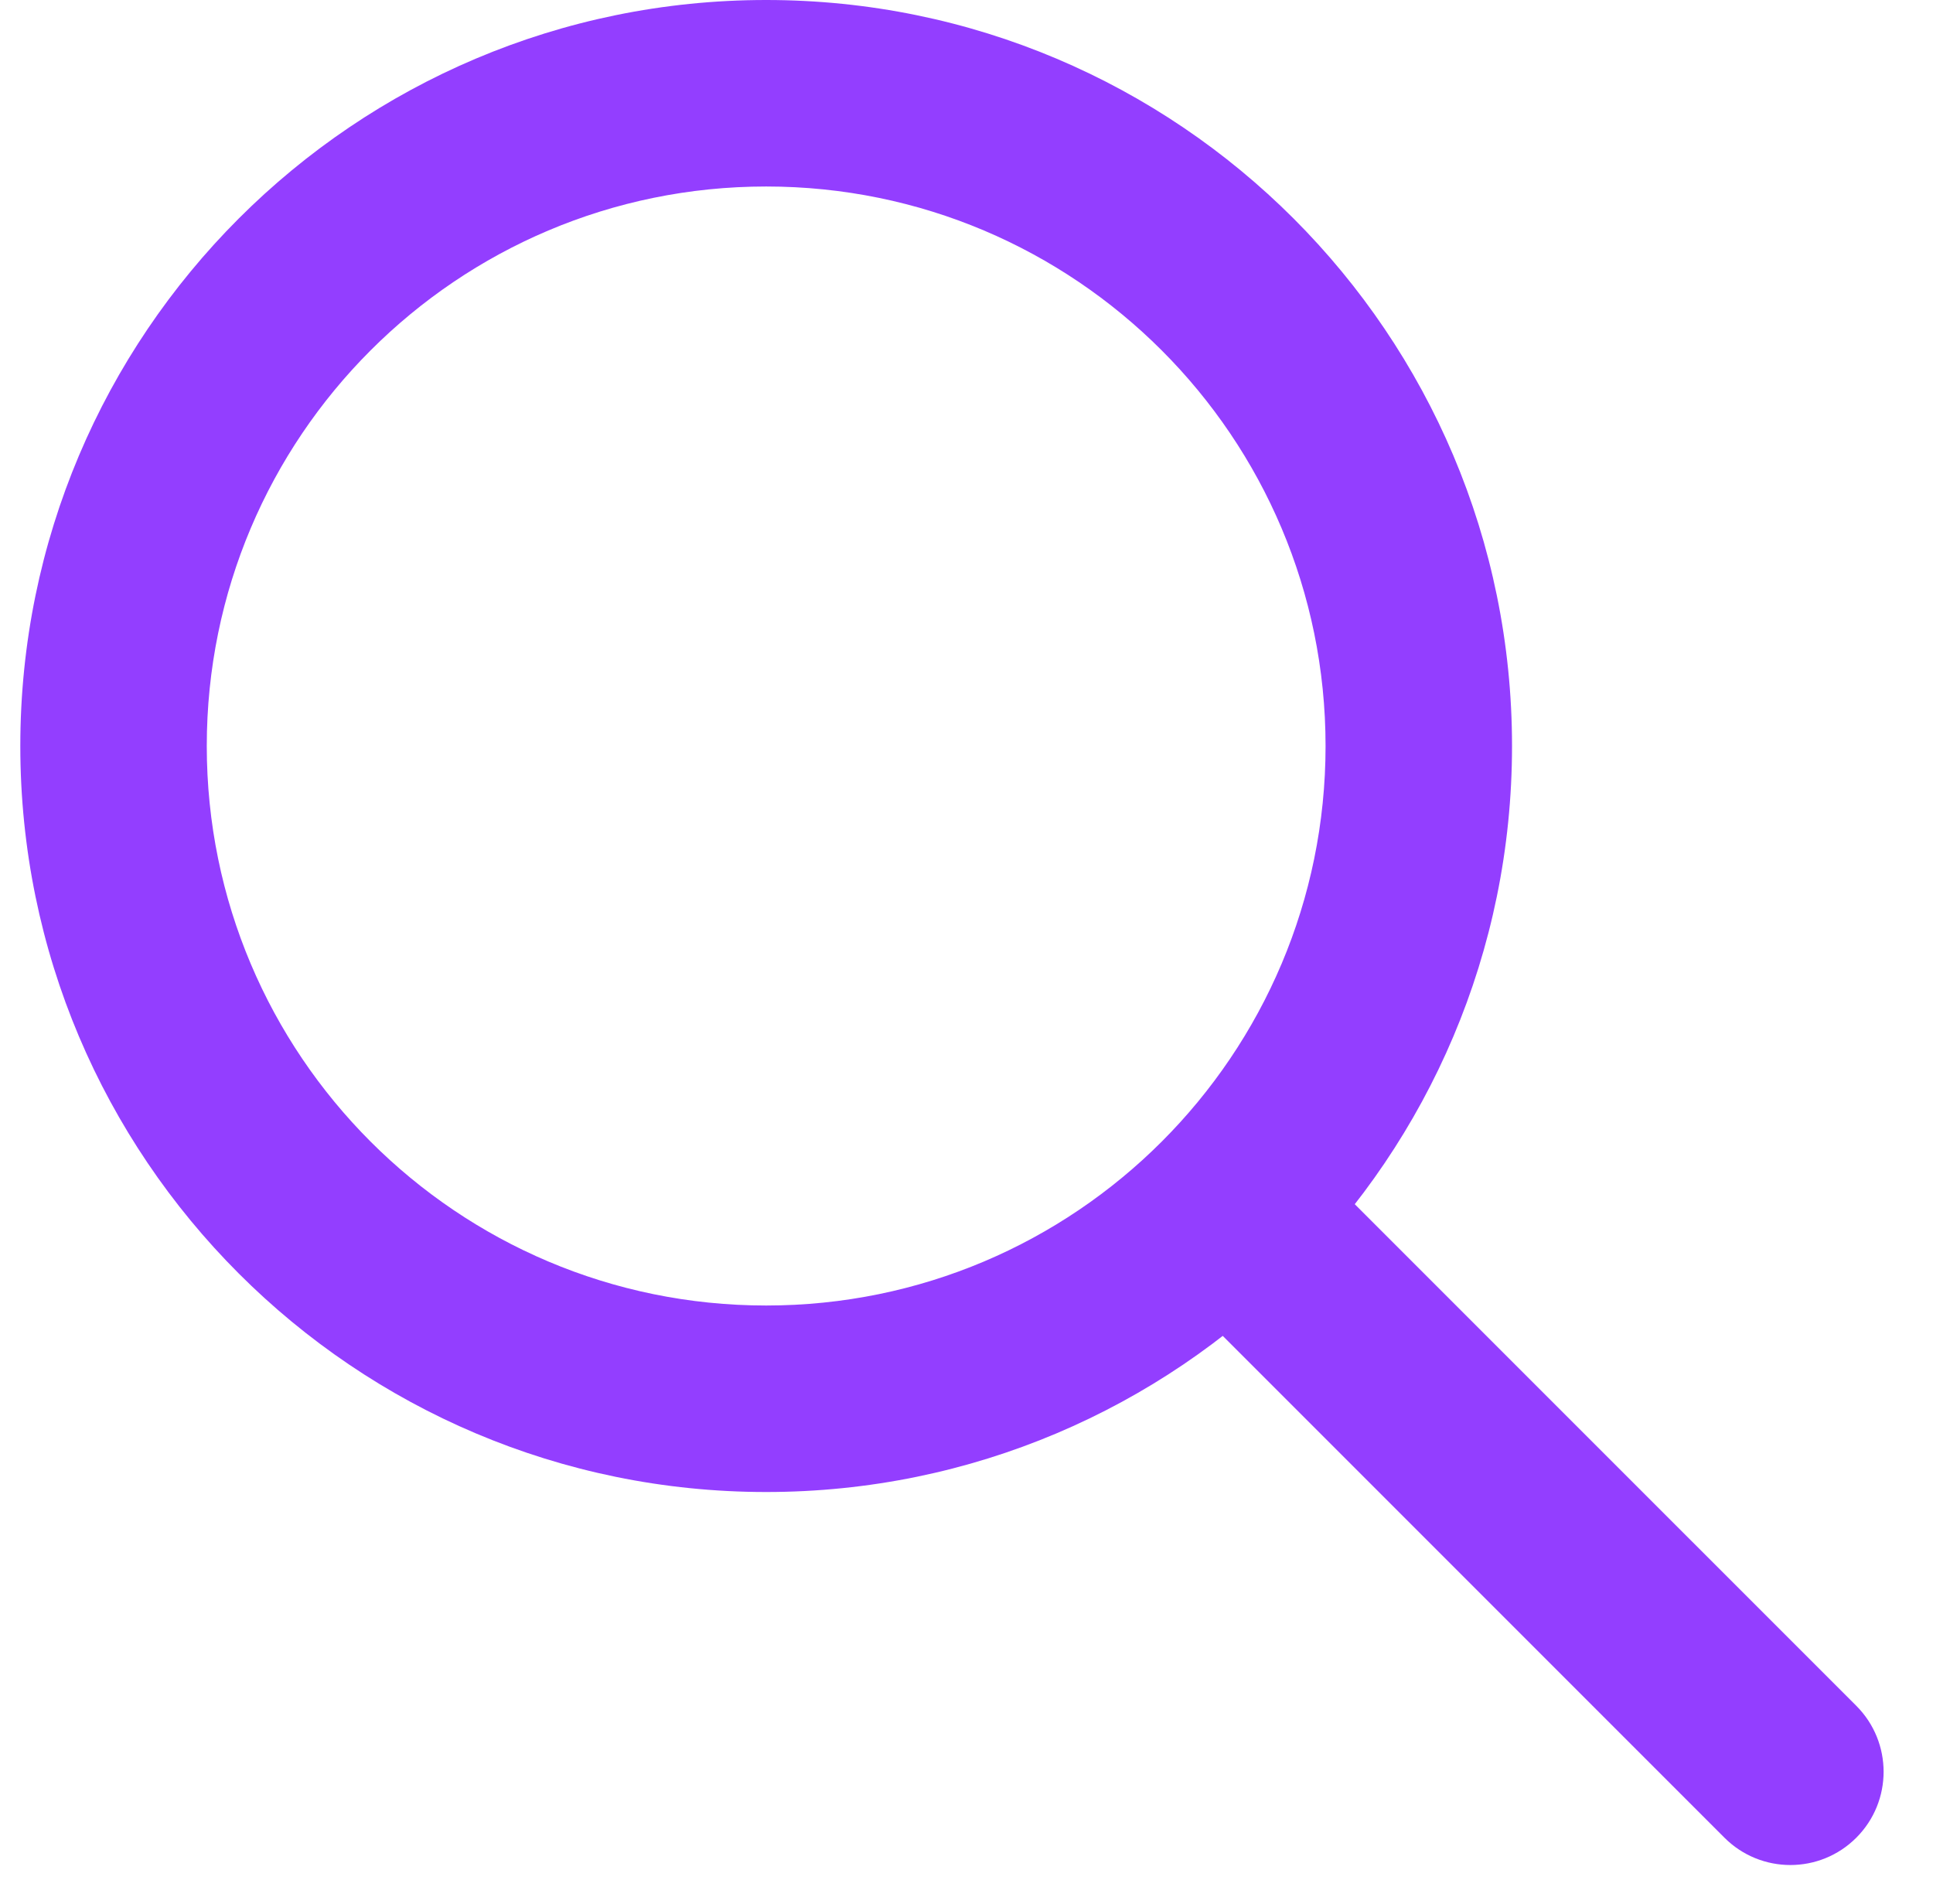
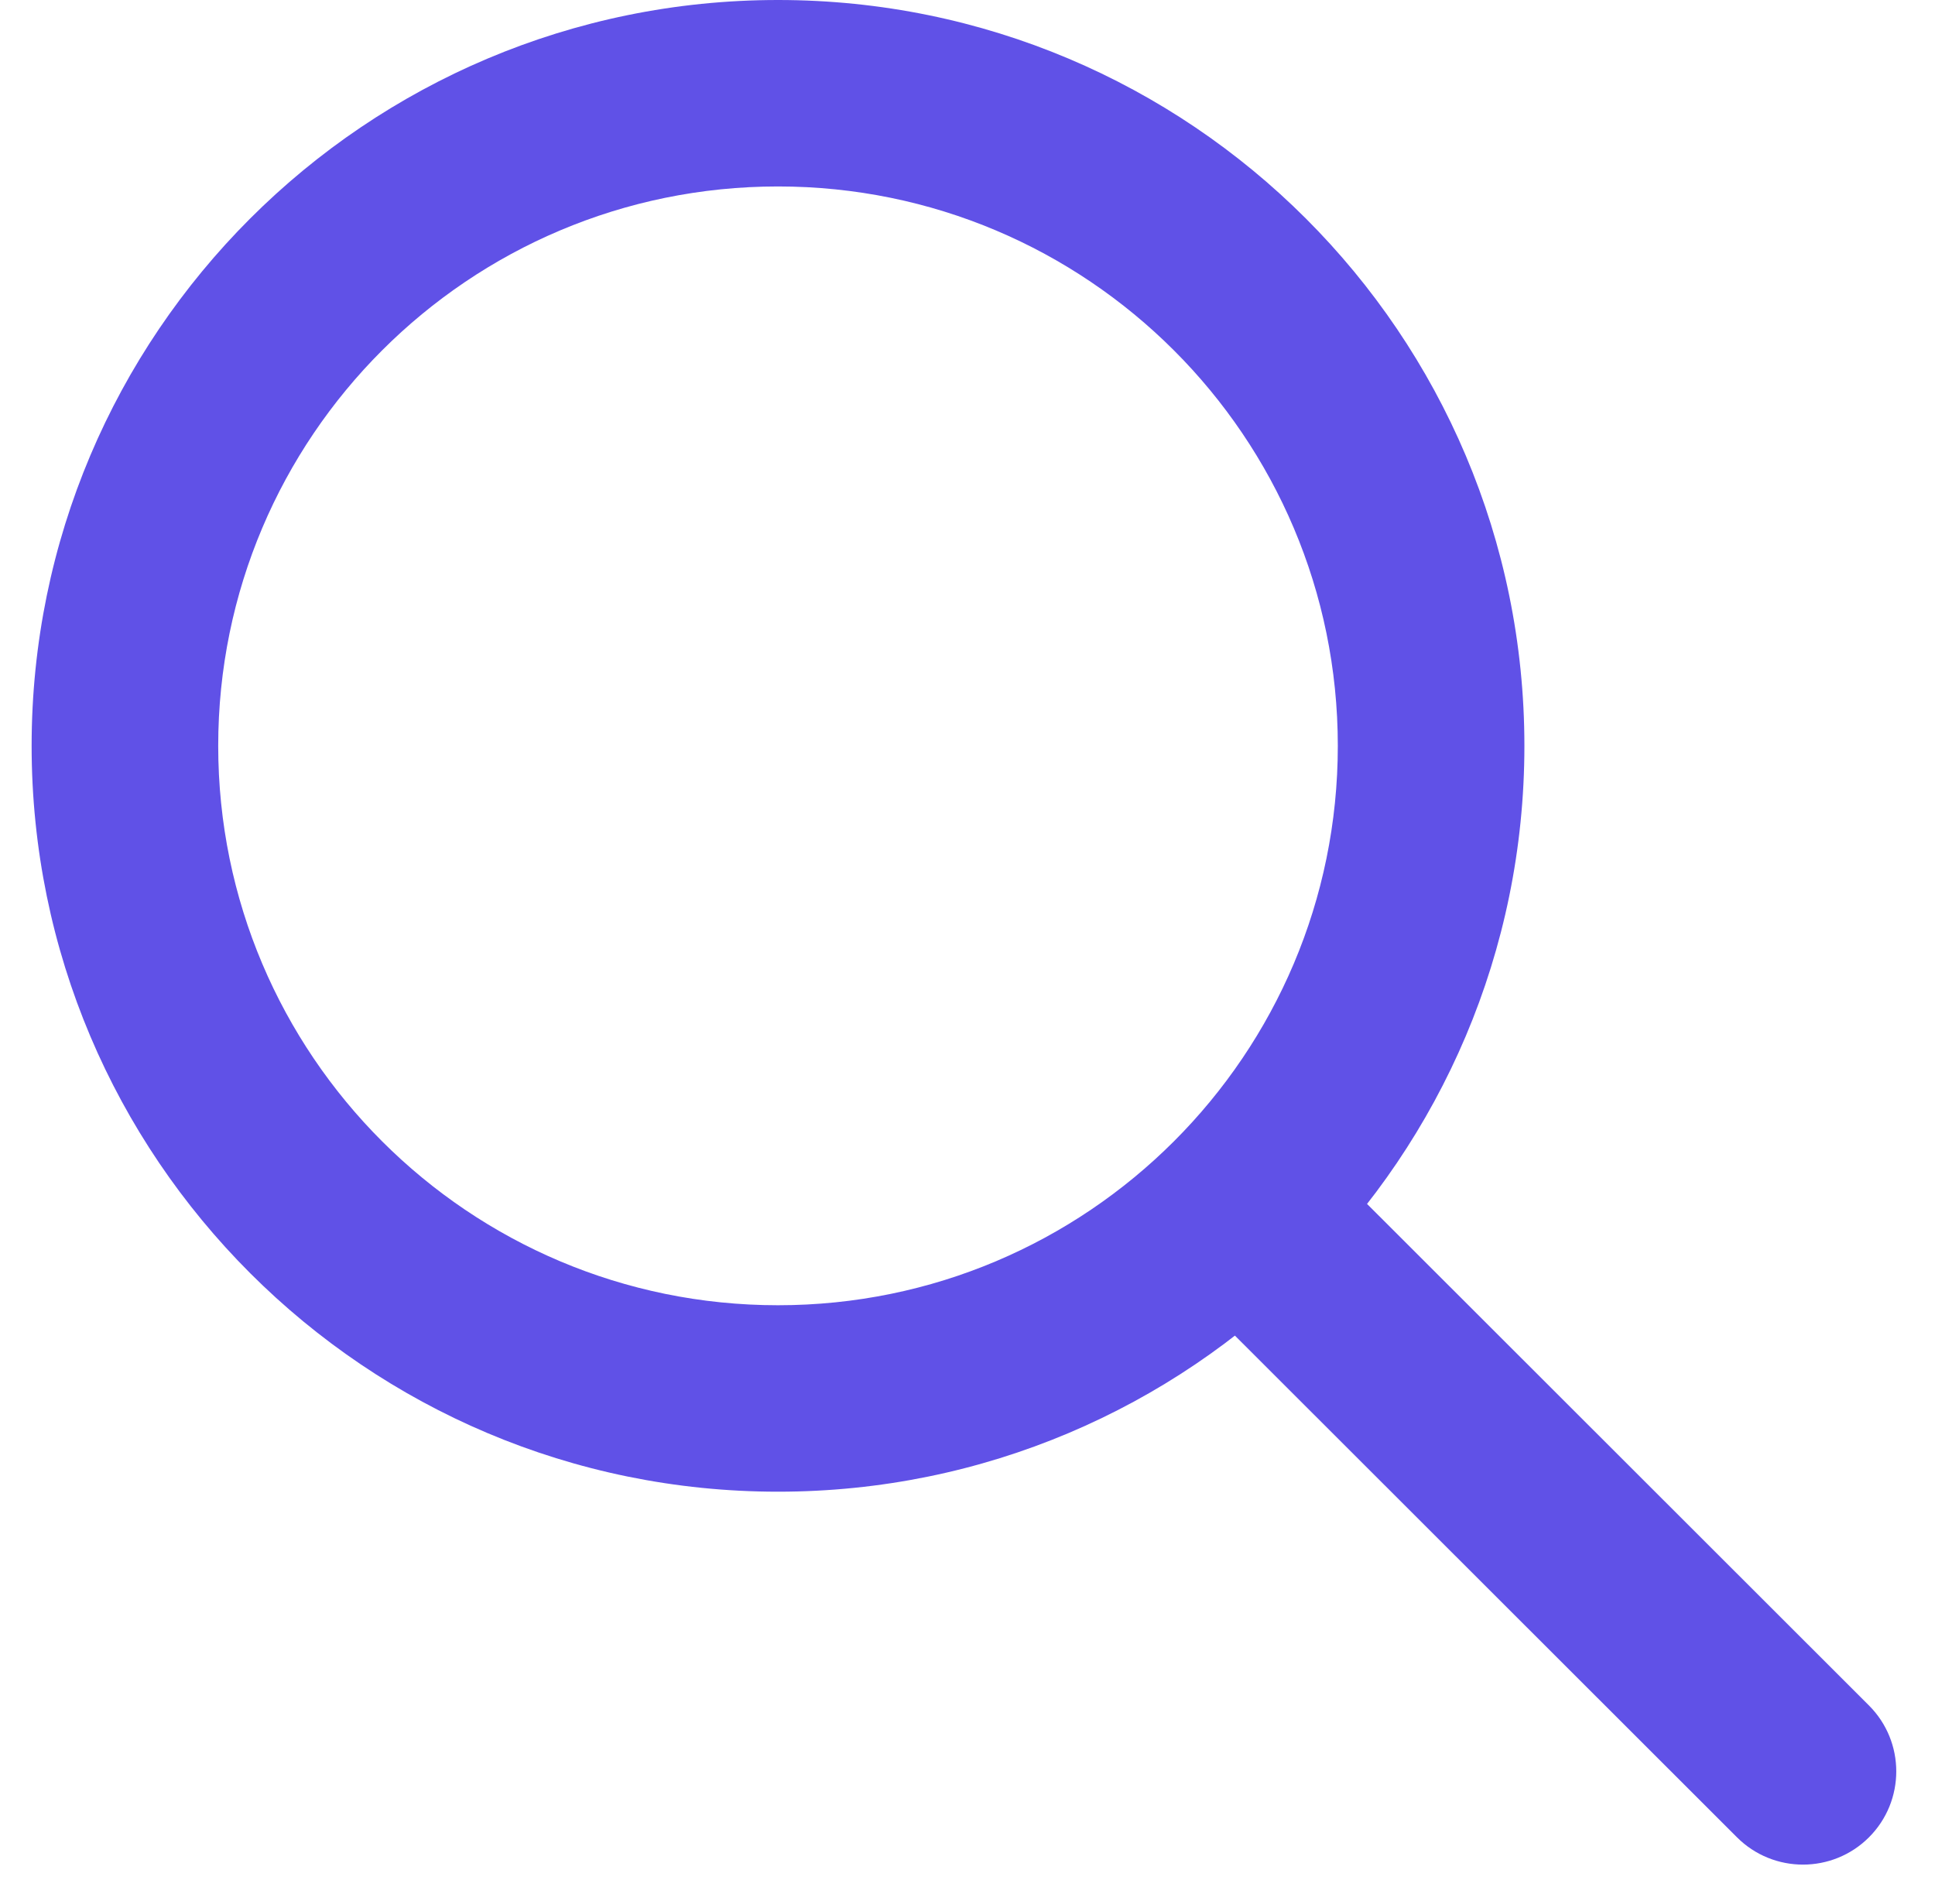
- <svg xmlns="http://www.w3.org/2000/svg" width="65" height="64" viewBox="0 0 65 64" fill="none">
-   <path fill-rule="evenodd" clip-rule="evenodd" d="M25.763 43.891C36.152 43.891 44.574 35.469 44.574 25.081C44.574 14.692 36.152 6.27 25.763 6.27C15.374 6.27 6.953 14.692 6.953 25.081C6.953 35.469 15.374 43.891 25.763 43.891ZM25.763 50.161C39.615 50.161 50.844 38.932 50.844 25.081C50.844 11.229 39.615 0 25.763 0C11.912 0 0.683 11.229 0.683 25.081C0.683 38.932 11.912 50.161 25.763 50.161Z" fill="#933EFF" />
-   <path fill-rule="evenodd" clip-rule="evenodd" d="M44.782 39.711L62.421 57.349C63.645 58.574 63.645 60.559 62.421 61.783C61.197 63.008 59.212 63.008 57.987 61.783L40.349 44.145L44.782 39.711Z" fill="#933EFF" />
+ <svg xmlns="http://www.w3.org/2000/svg" width="61" height="60" viewBox="0 0 61 60" fill="none">
+   <path fill-rule="evenodd" clip-rule="evenodd" d="M24.526 41.148C34.273 41.148 42.174 33.252 42.174 23.513C42.174 13.774 34.273 5.878 24.526 5.878C14.78 5.878 6.879 13.774 6.879 23.513C6.879 33.252 14.78 41.148 24.526 41.148ZM24.526 47.026C37.522 47.026 48.056 36.499 48.056 23.513C48.056 10.527 37.522 0 24.526 0C11.532 0 0.997 10.527 0.997 23.513C0.997 36.499 11.532 47.026 24.526 47.026Z" fill="#6051E7" />
+   <path fill-rule="evenodd" clip-rule="evenodd" d="M42.37 37.229L58.918 53.765C60.066 54.913 60.066 56.774 58.918 57.922C57.769 59.069 55.907 59.069 54.758 57.922L38.21 41.386L42.37 37.229Z" fill="#6051E7" />
</svg>
